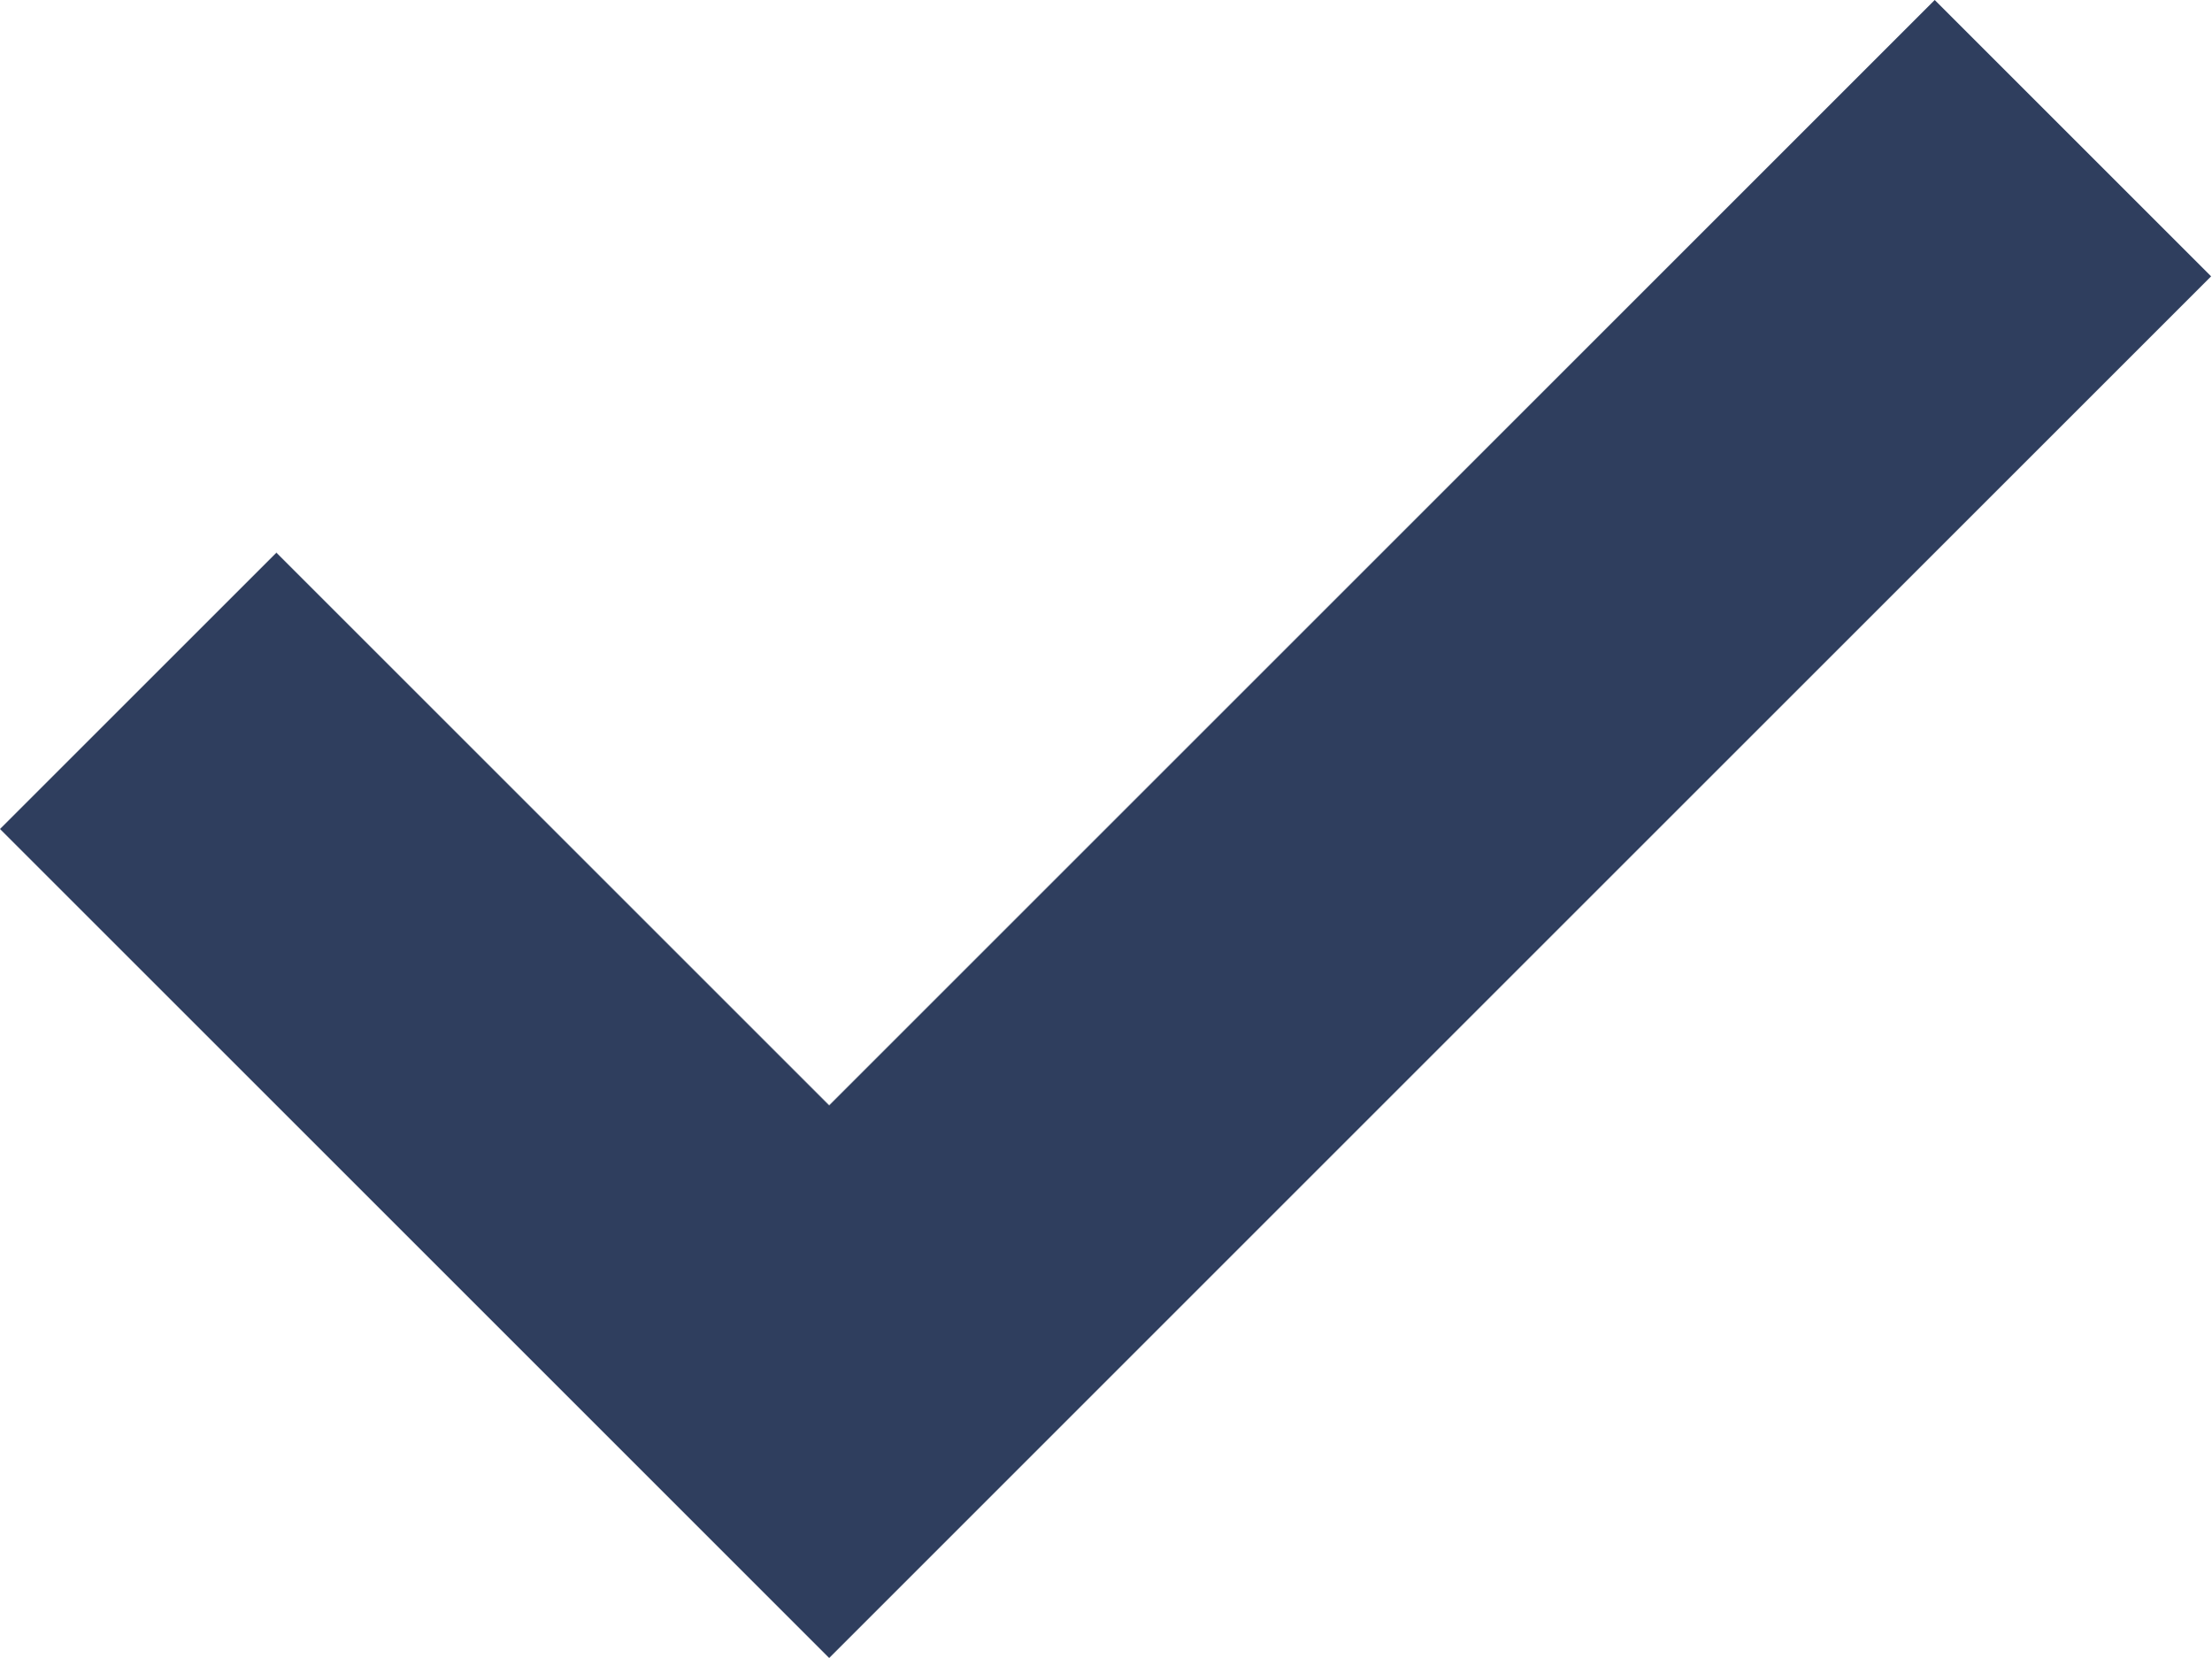
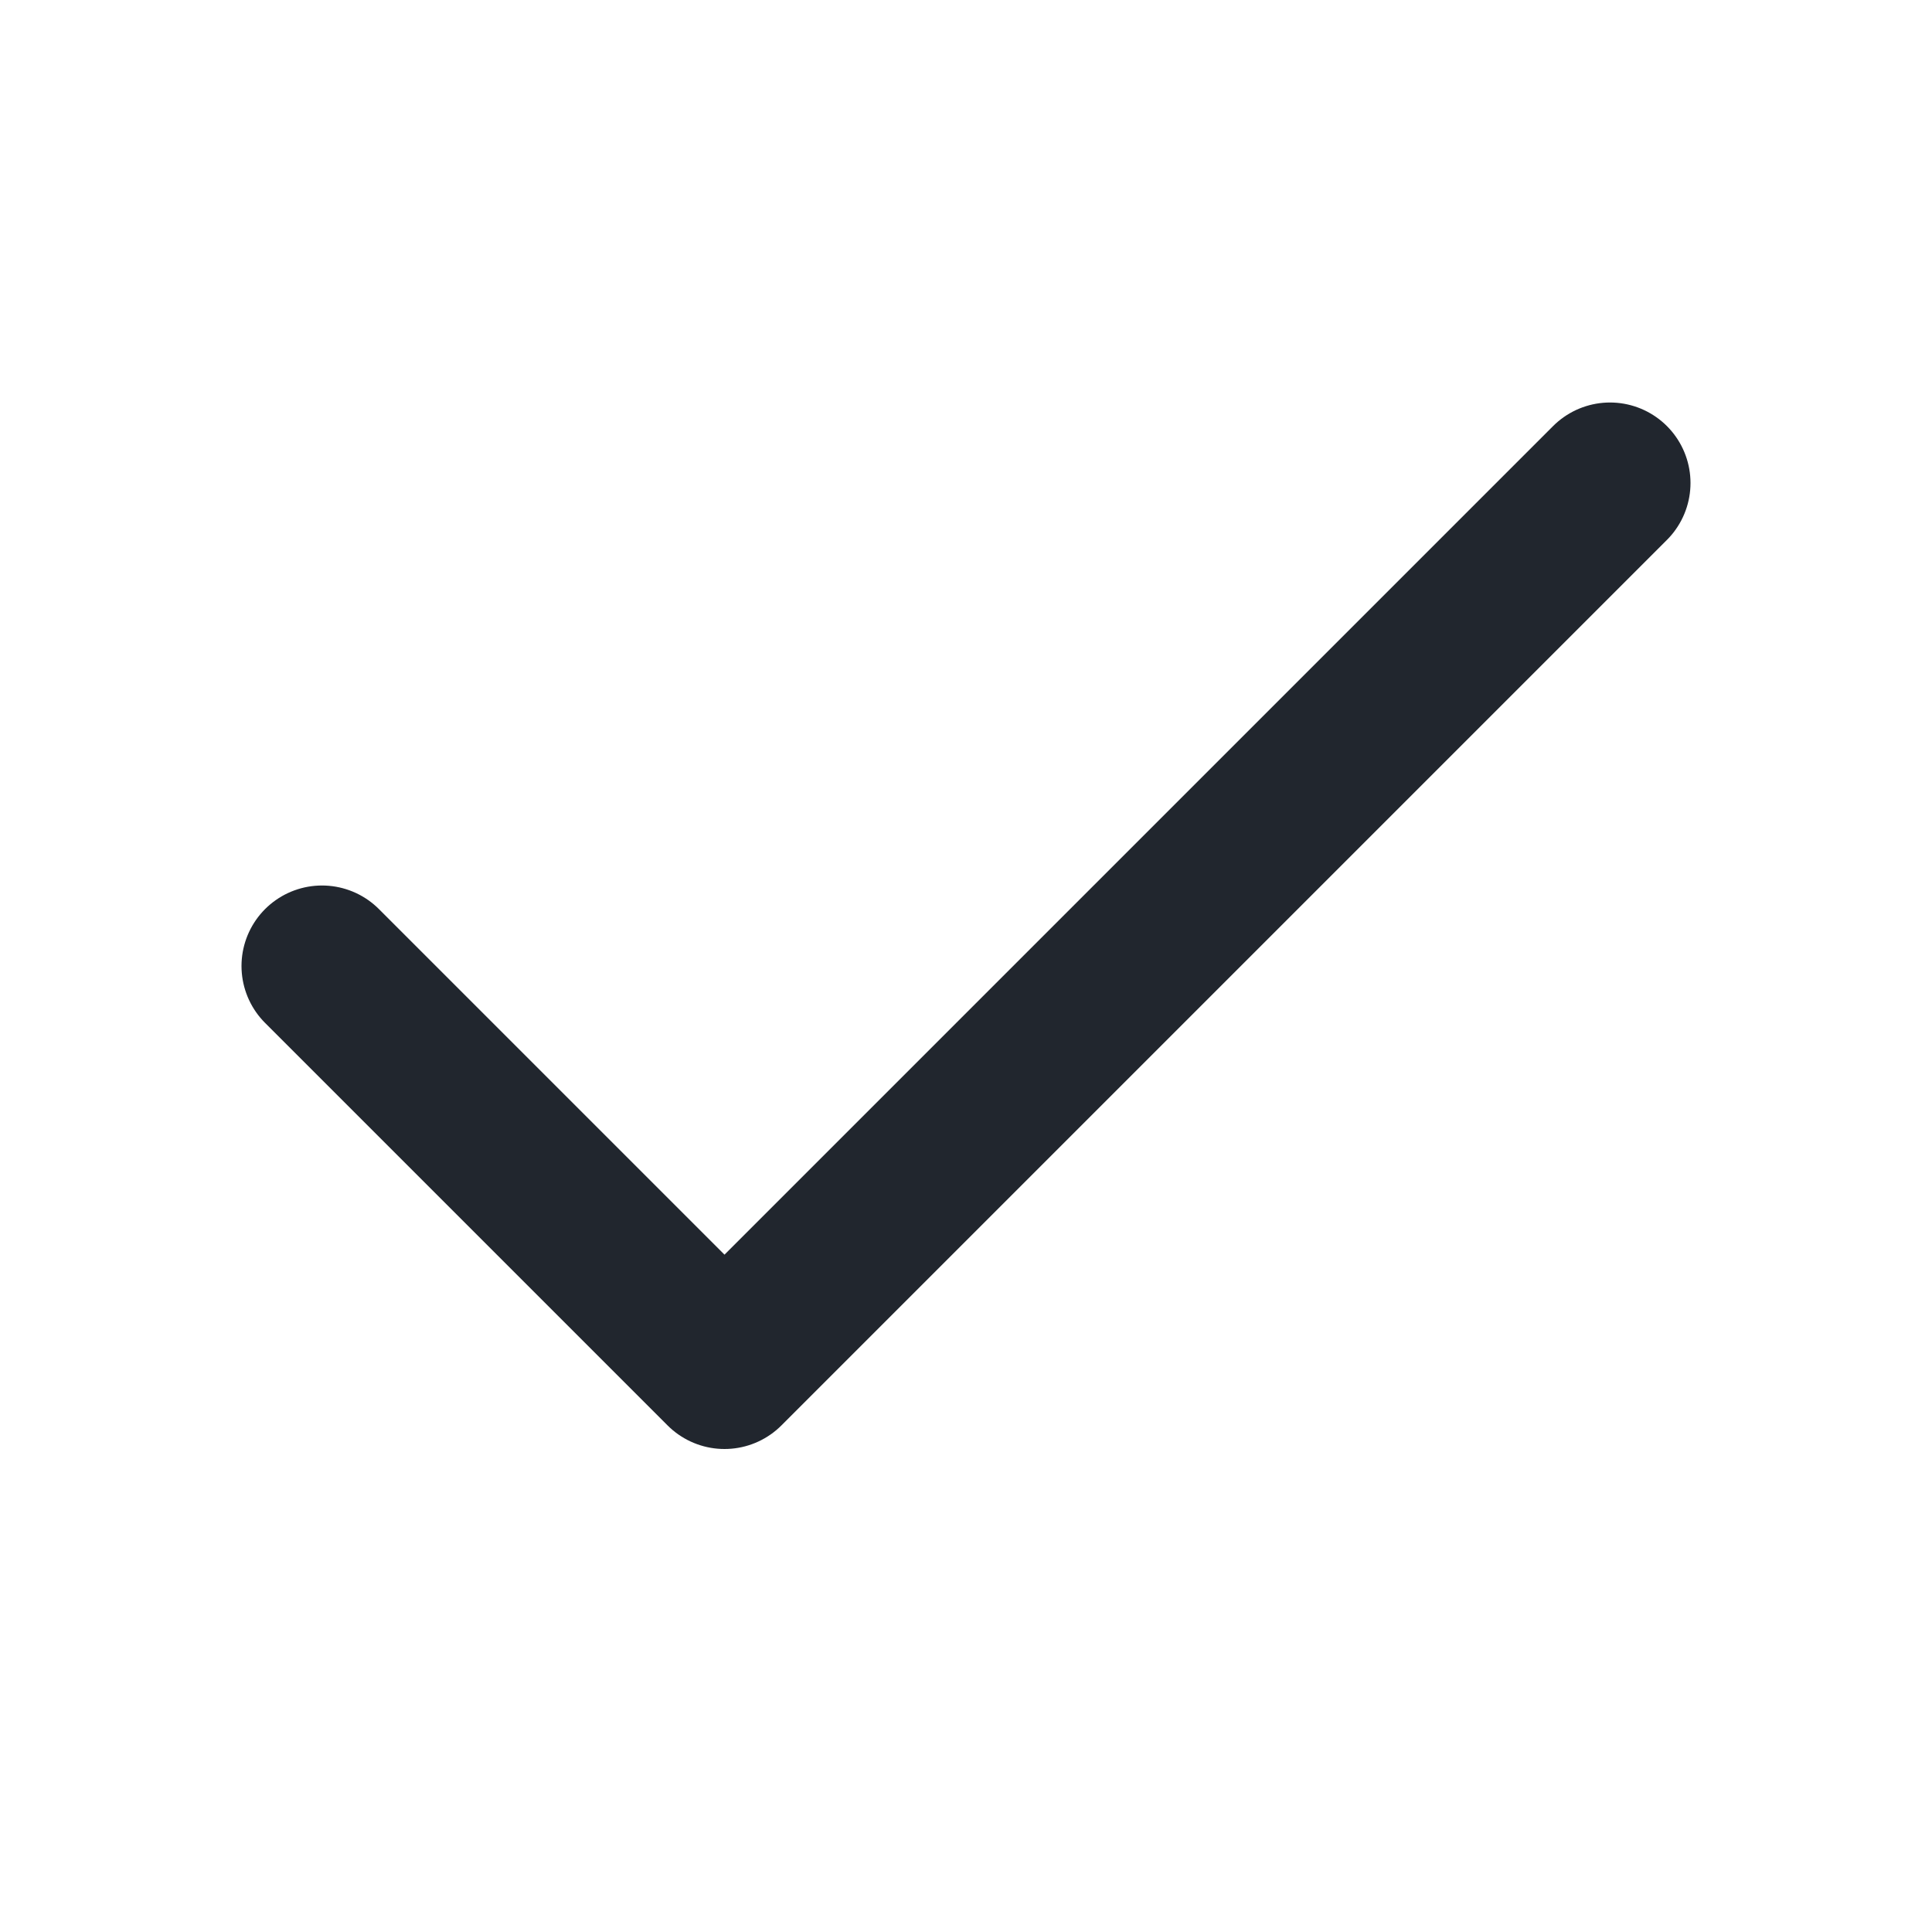
- <svg xmlns="http://www.w3.org/2000/svg" width="18.856" height="14.142" viewBox="0 0 18.856 14.142" fill="none" version="1.1" id="svg1">
-   <defs id="defs1" />
-   <path d="M 7.071,14.142 18.856,2.357 16.499,0 7.071,9.428 2.357,4.714 0,7.071 Z" style="fill:#2f3e5e;fill-opacity:1" id="path1" />
+ <svg xmlns="http://www.w3.org/2000/svg" width="24" height="24" viewBox="0 0 24 24" fill="none">
+   <path d="M20 6L9 17L4 12" stroke="#21262E" stroke-width="2" stroke-linecap="round" stroke-linejoin="round" />
</svg>
